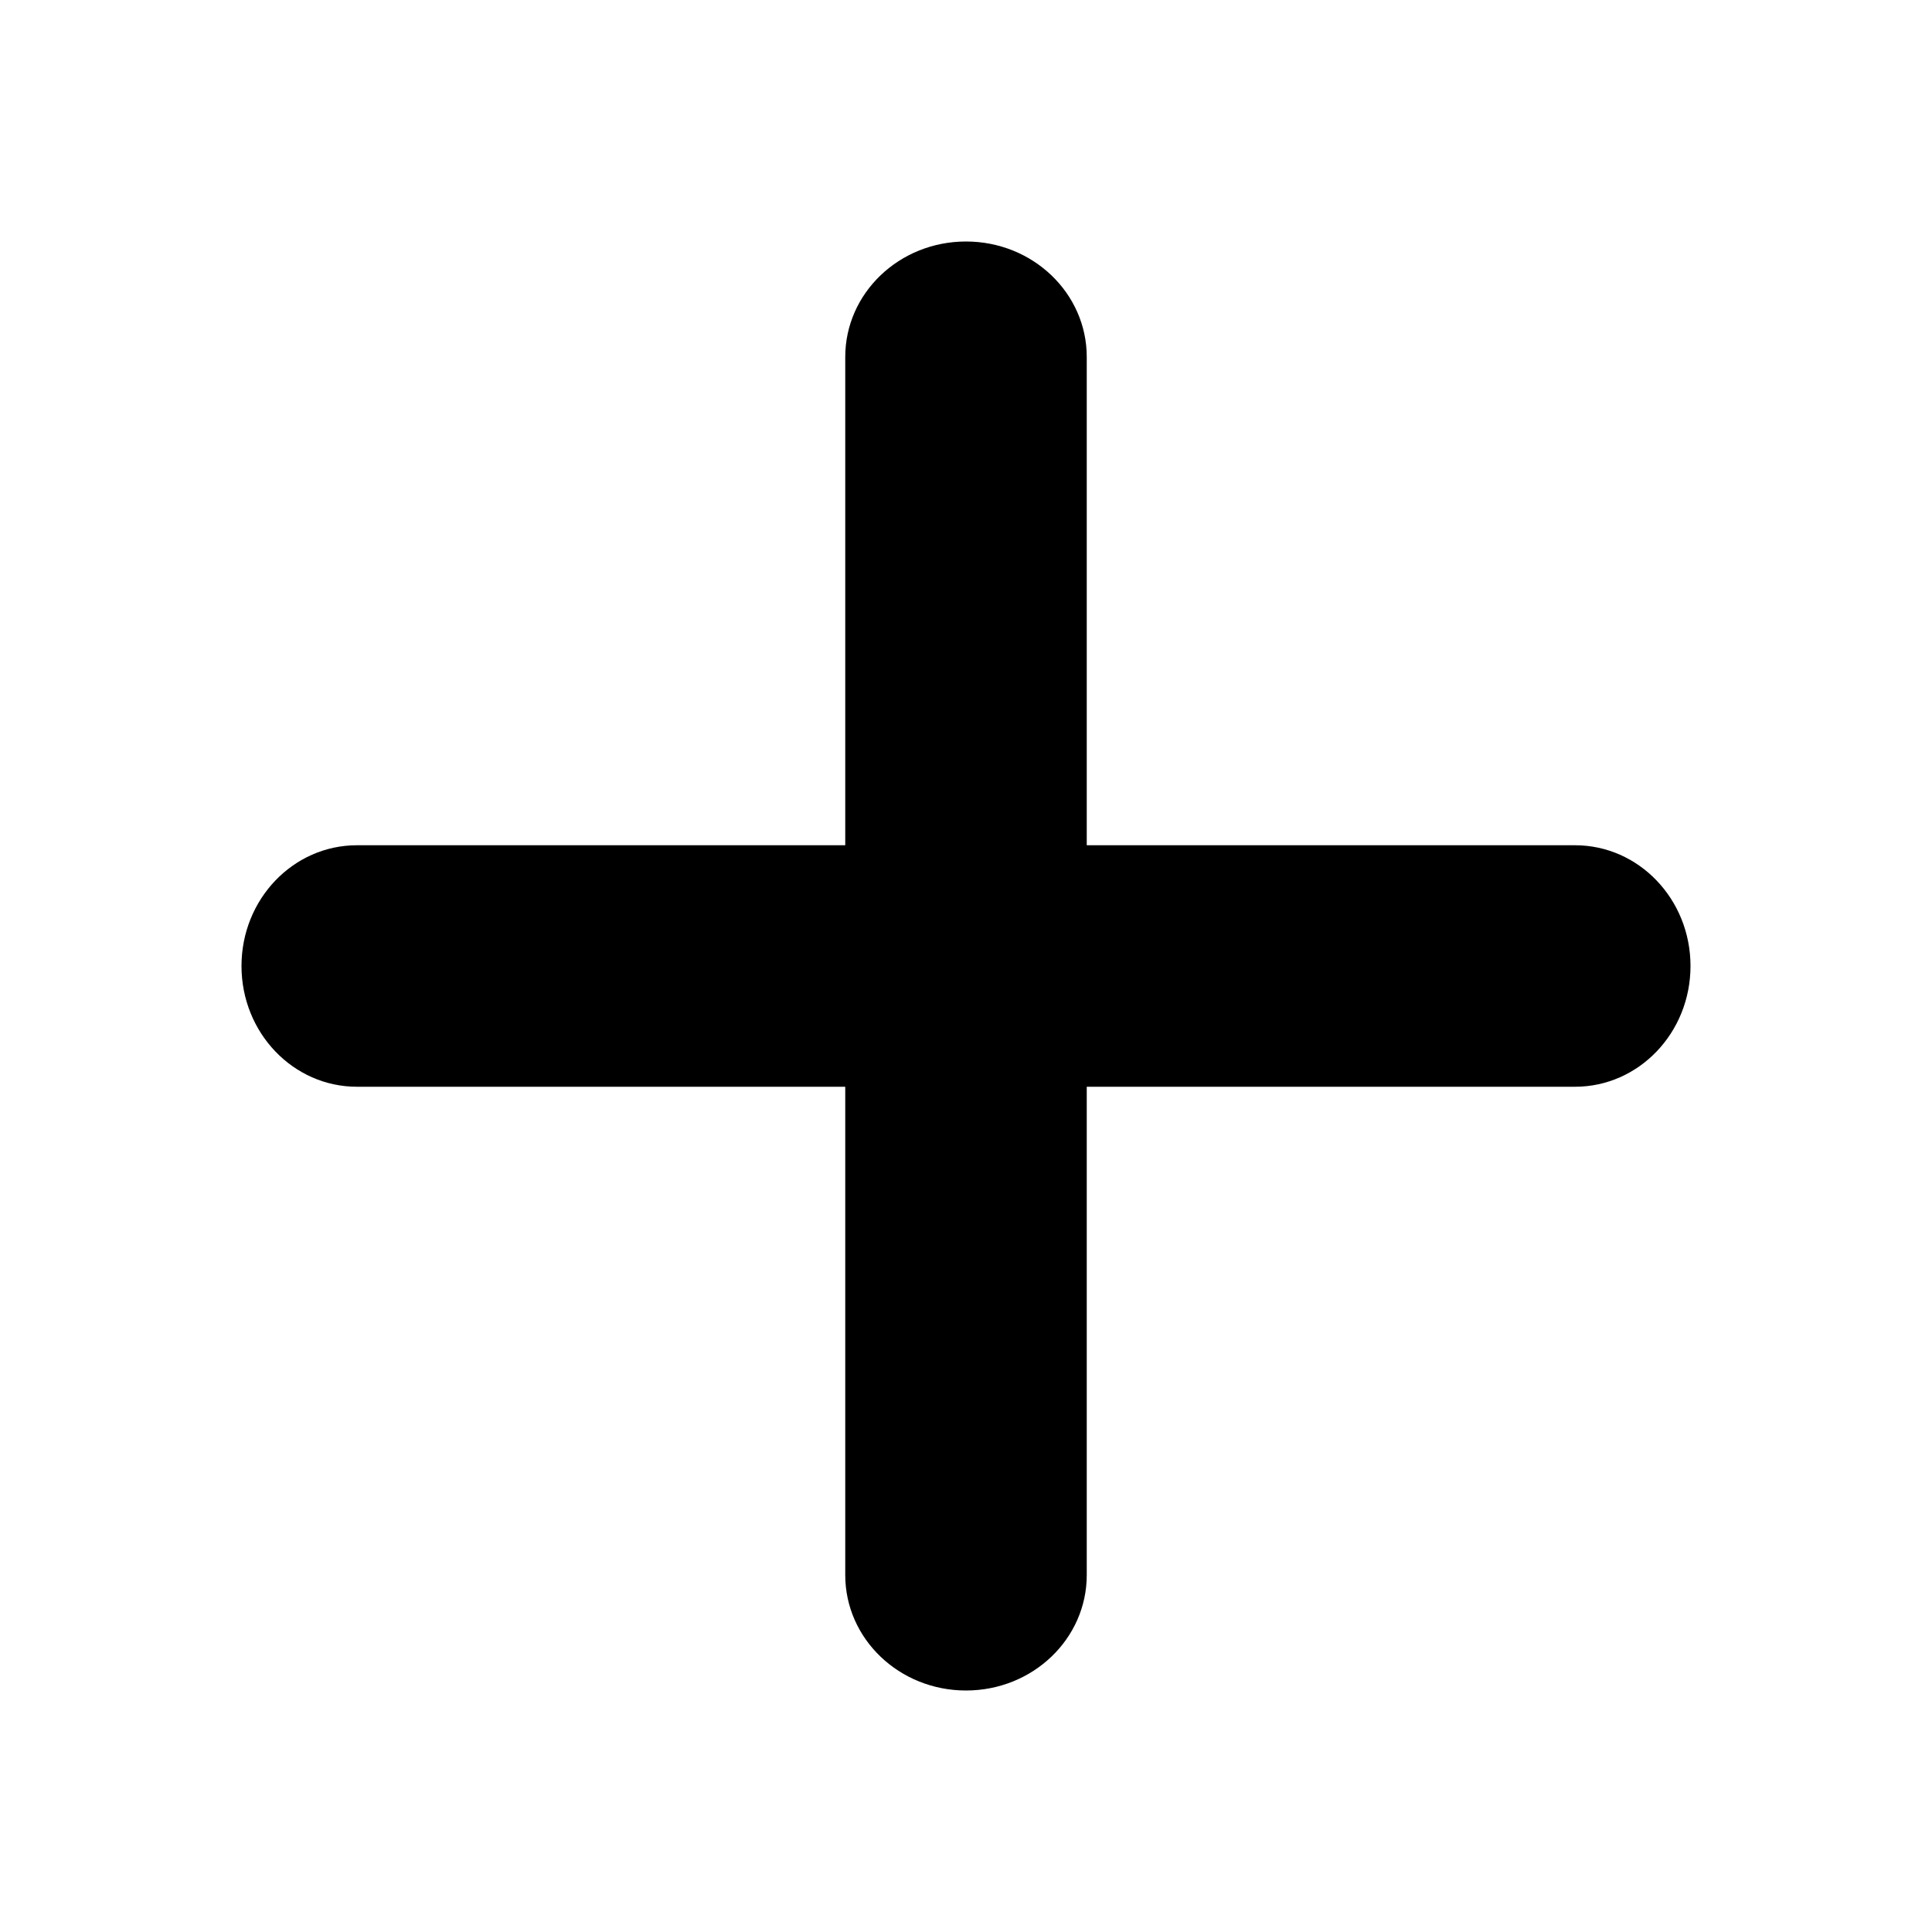
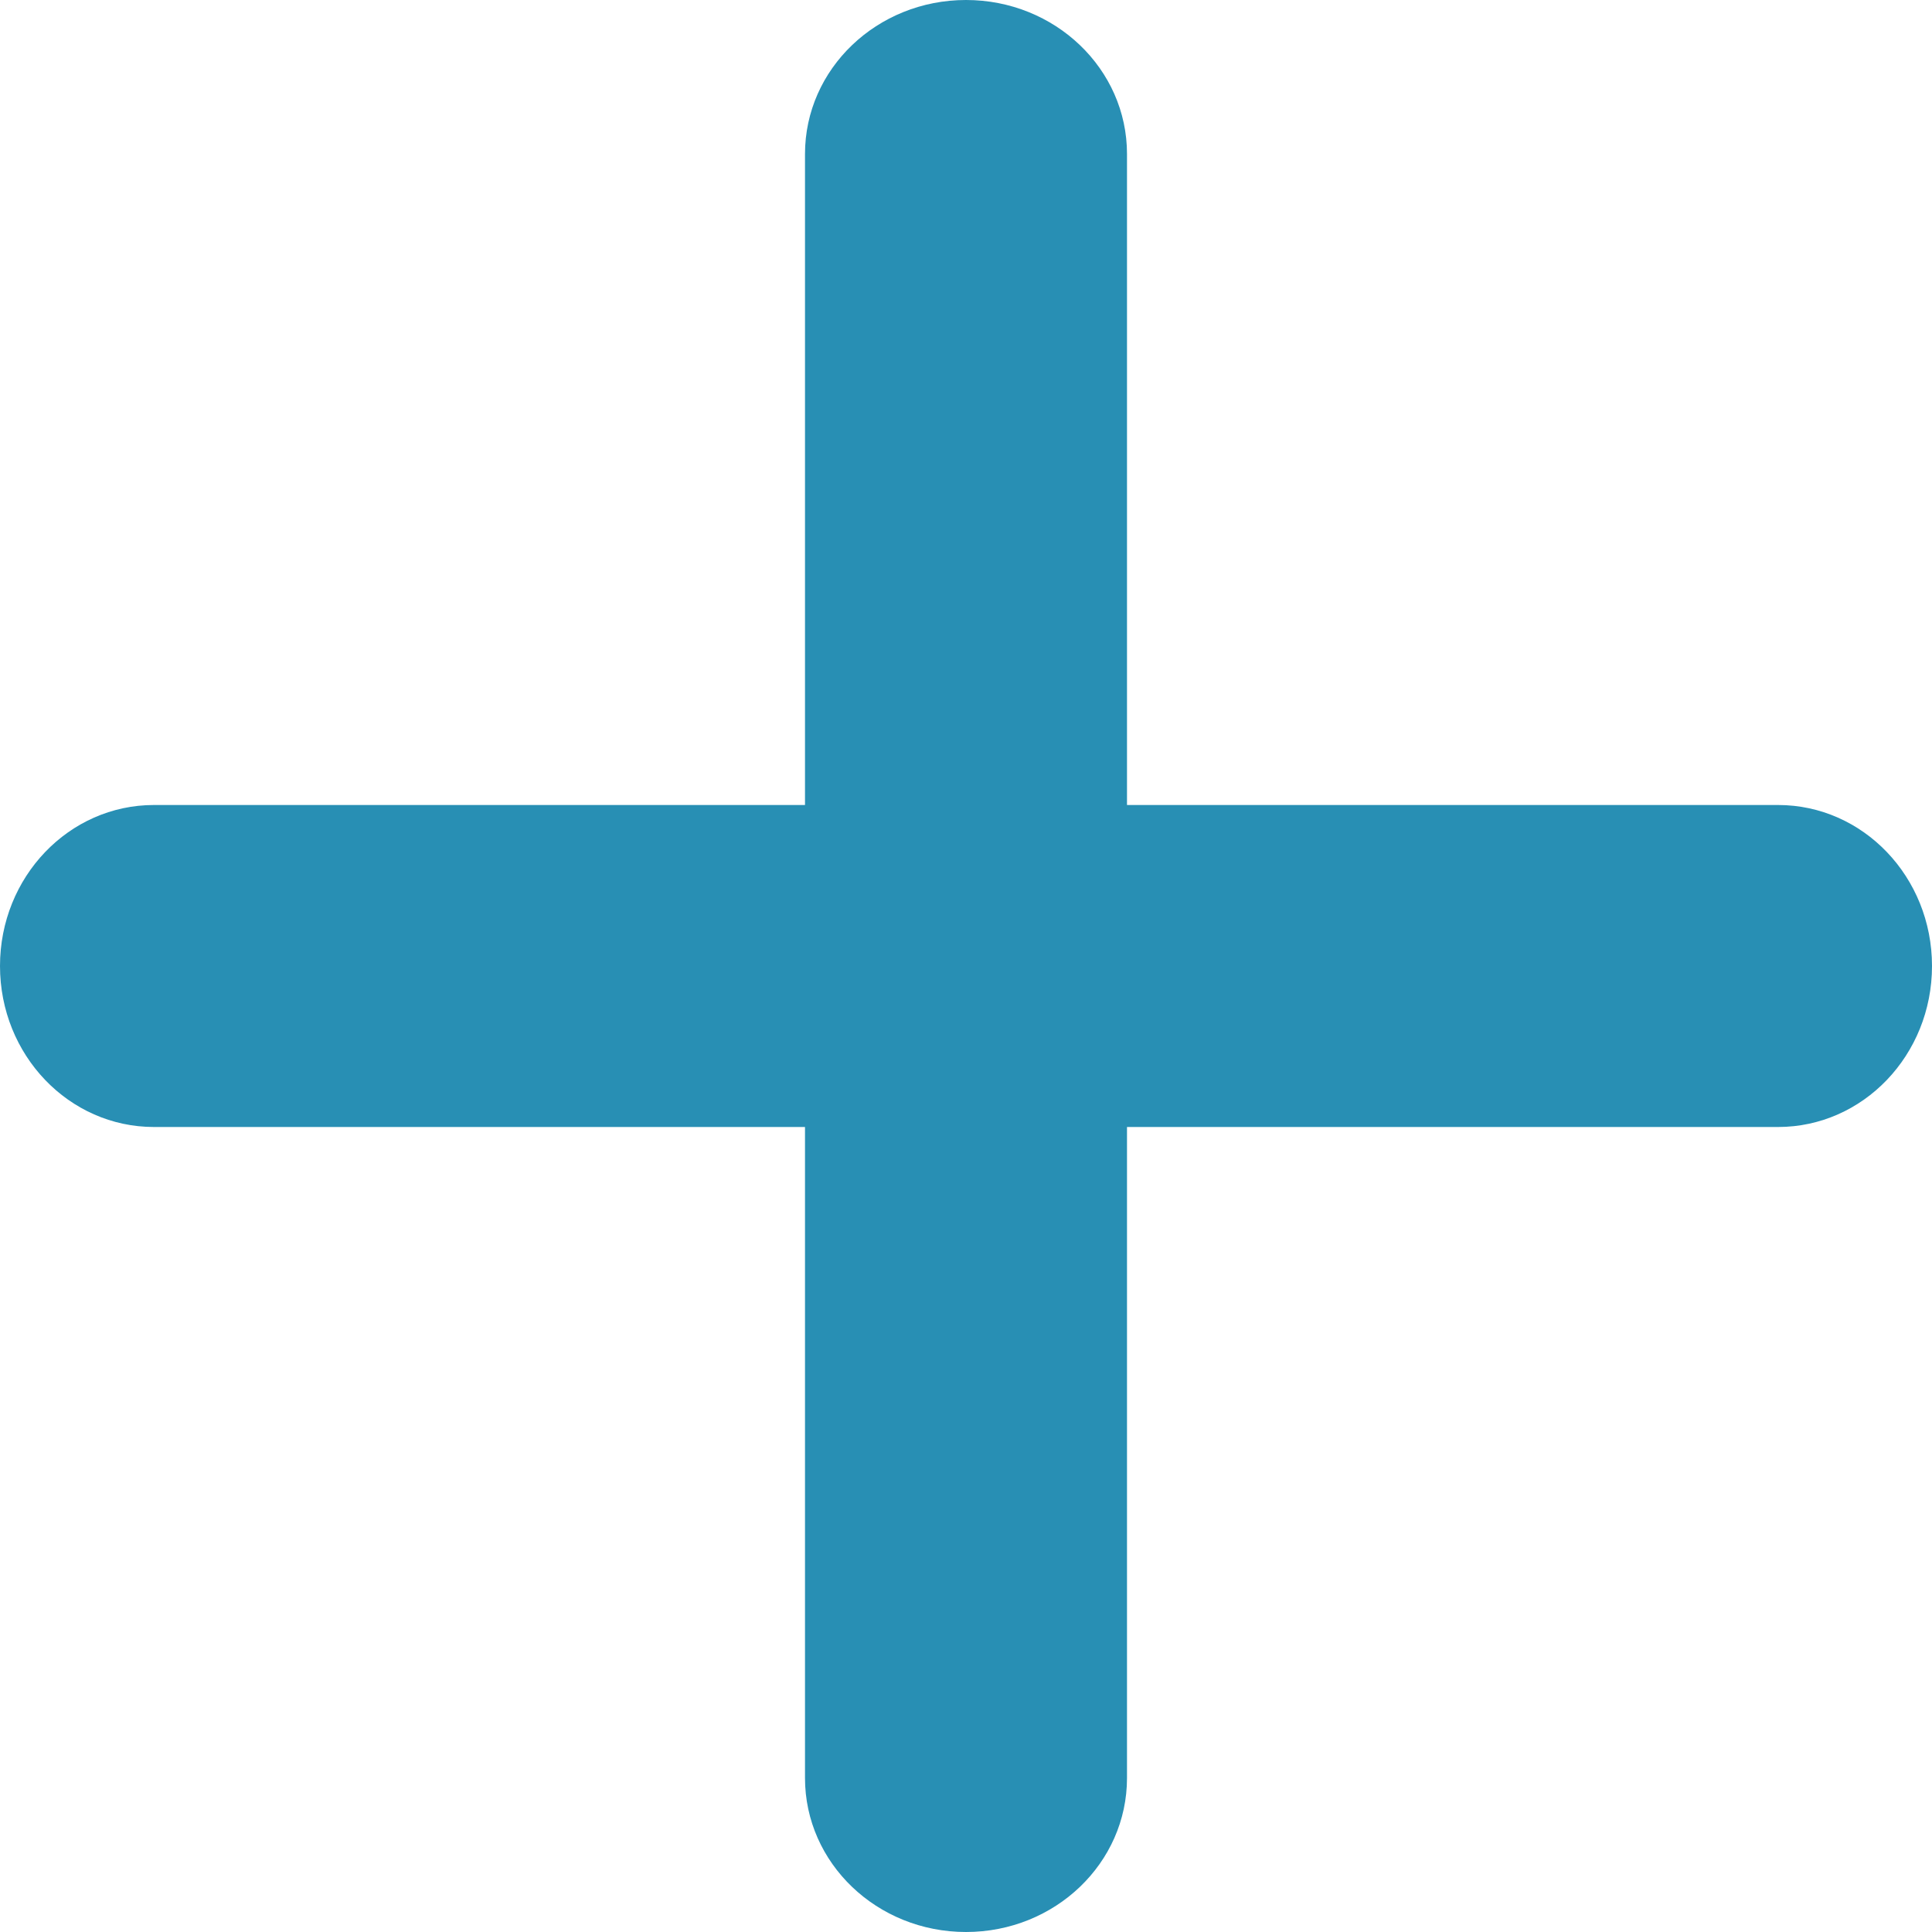
- <svg xmlns="http://www.w3.org/2000/svg" height="512px" id="Layer_1" style="enable-background:new 0 0 512 512;" version="1.1" viewBox="0 0 512 512" width="512px" xml:space="preserve">
-   <path d="M417.4,224H288V94.6c0-16.9-14.3-30.6-32-30.6c-17.7,0-32,13.7-32,30.6V224H94.6C77.7,224,64,238.3,64,256  c0,17.7,13.7,32,30.6,32H224v129.4c0,16.9,14.3,30.6,32,30.6c17.7,0,32-13.7,32-30.6V288h129.4c16.9,0,30.6-14.3,30.6-32  C448,238.3,434.3,224,417.4,224z" />
+ <svg xmlns="http://www.w3.org/2000/svg" width="384" height="384" viewBox="0 0 384 384" fill="none">
+   <path d="M353.4 160H224V30.6C224 13.7 209.7 0 192 0C174.3 0 160 13.7 160 30.6V160H30.6C13.7 160 0 174.3 0 192C0 209.7 13.7 224 30.6 224H160V353.4C160 370.3 174.3 384 192 384C209.7 384 224 370.3 224 353.4V224H353.4C370.3 224 384 209.7 384 192C384 174.3 370.3 160 353.4 160Z" fill="#288FB4" />
</svg>
